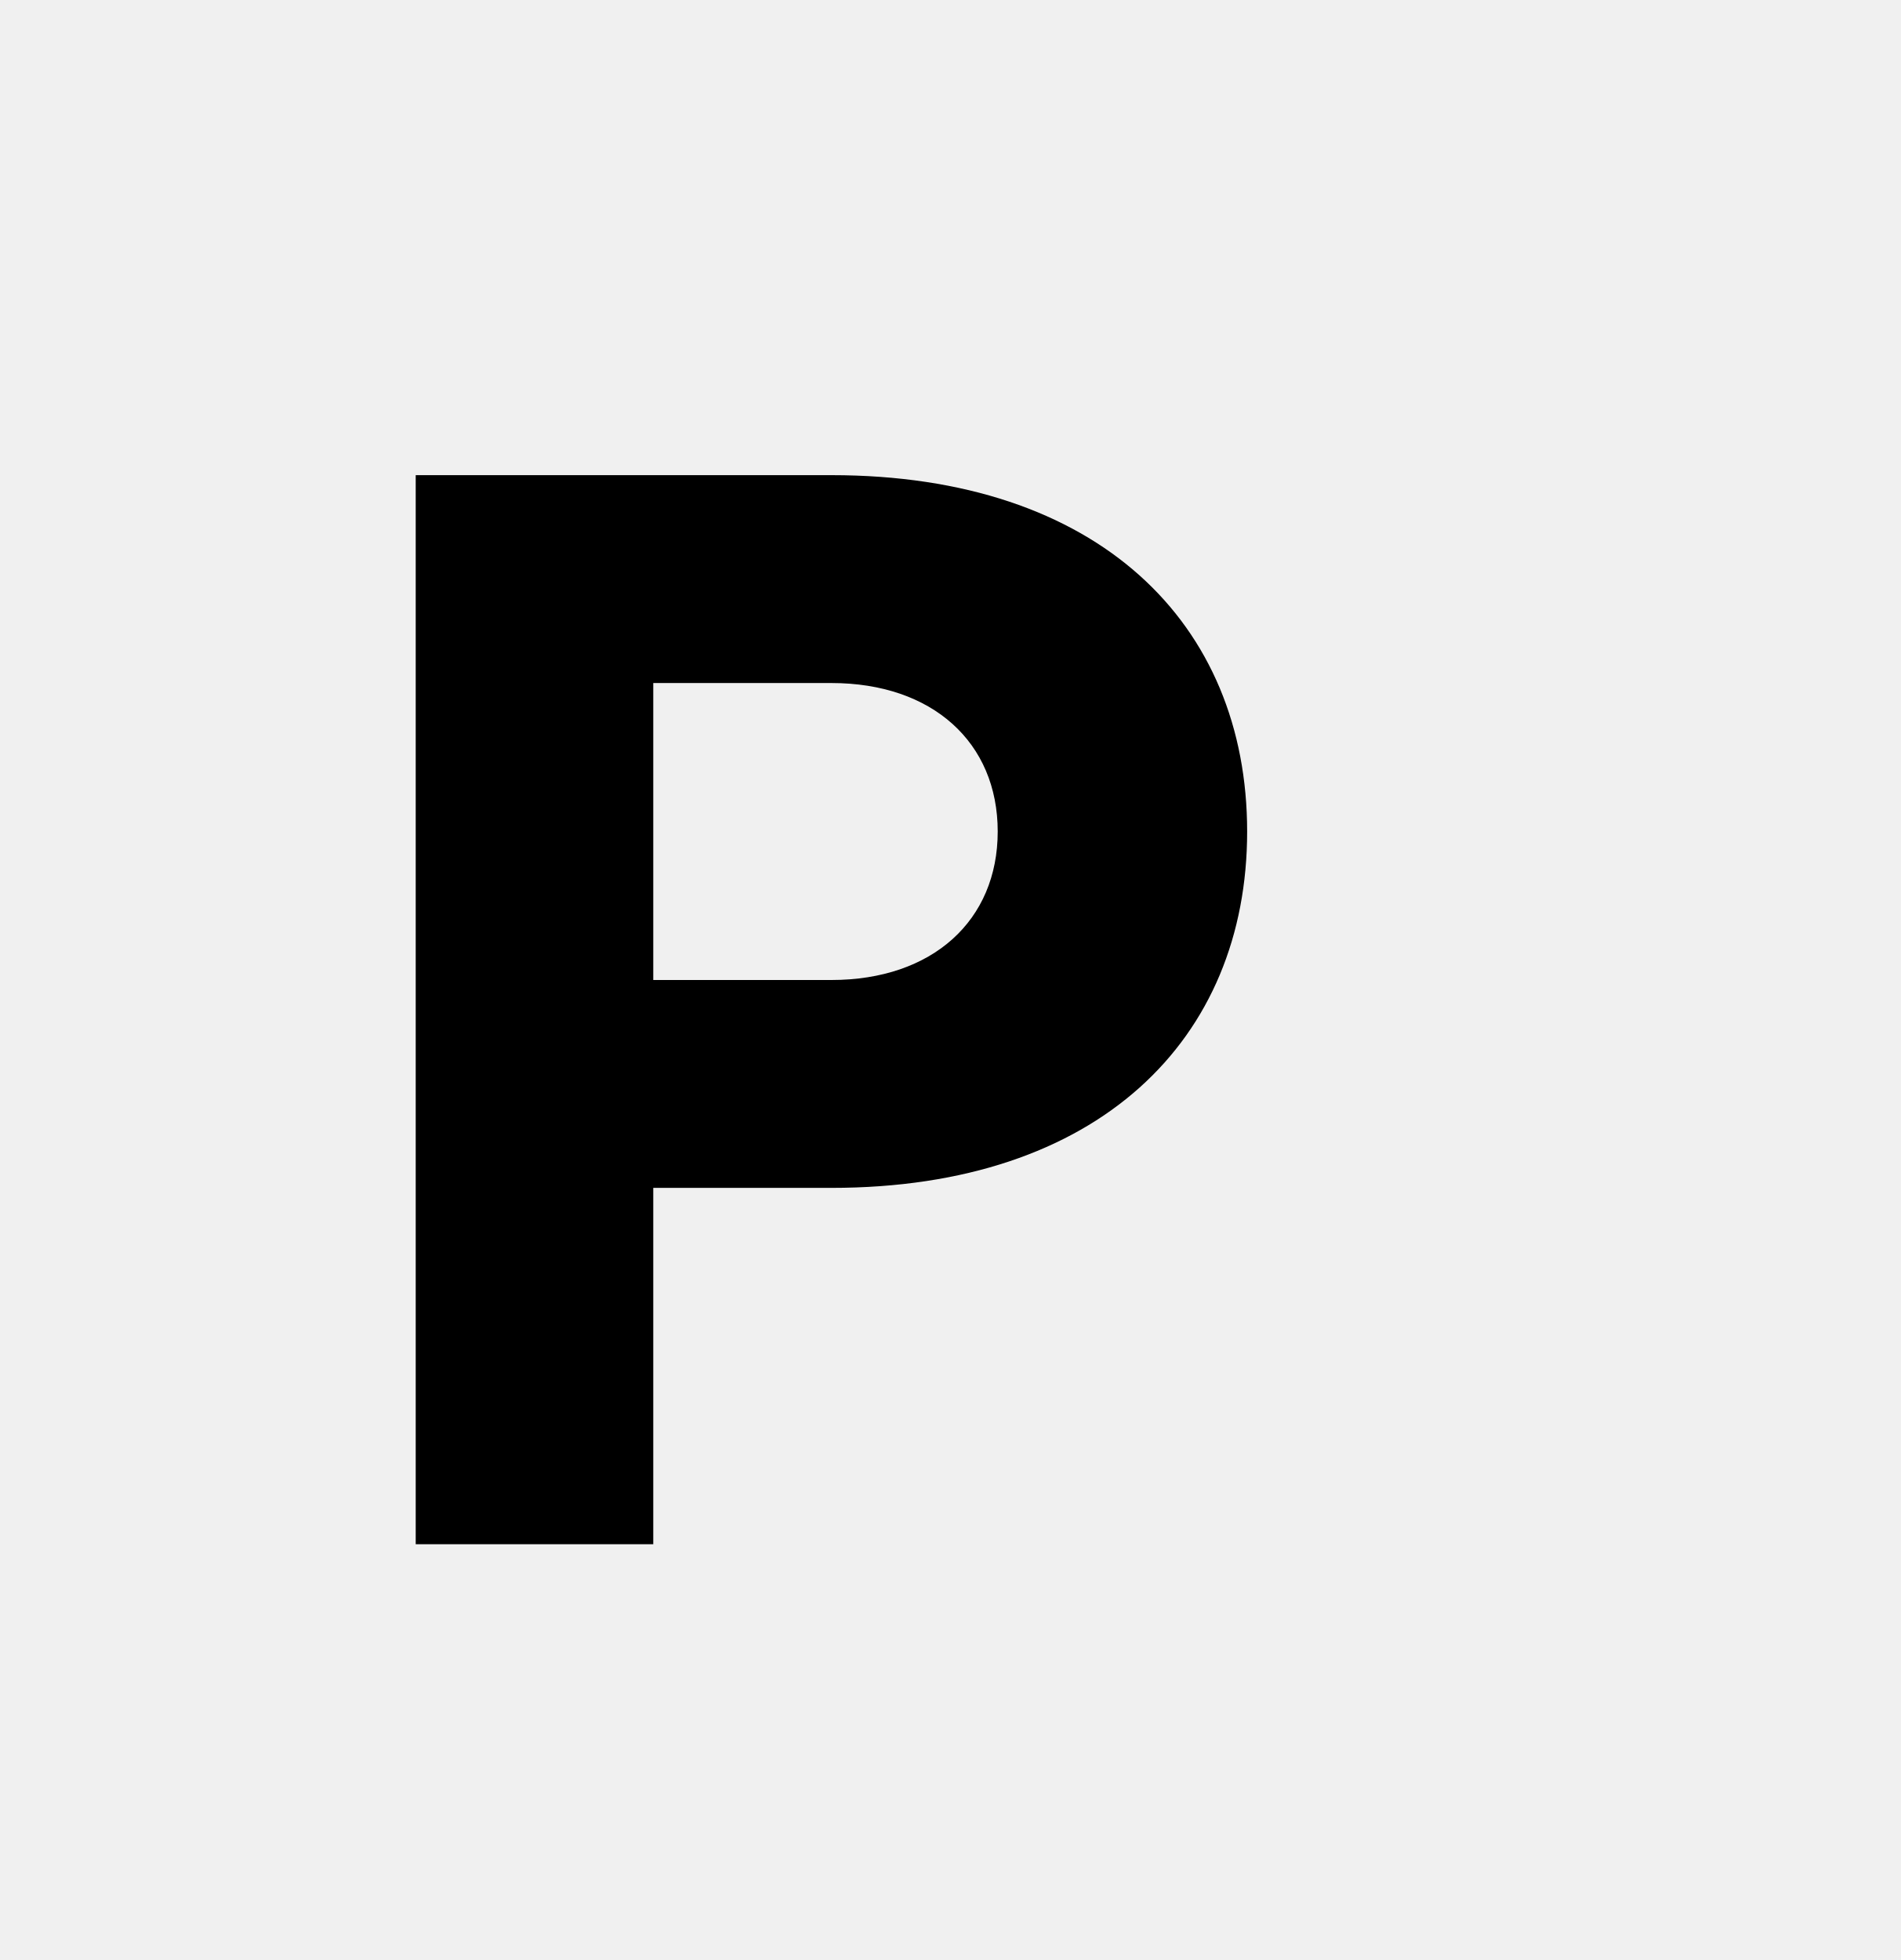
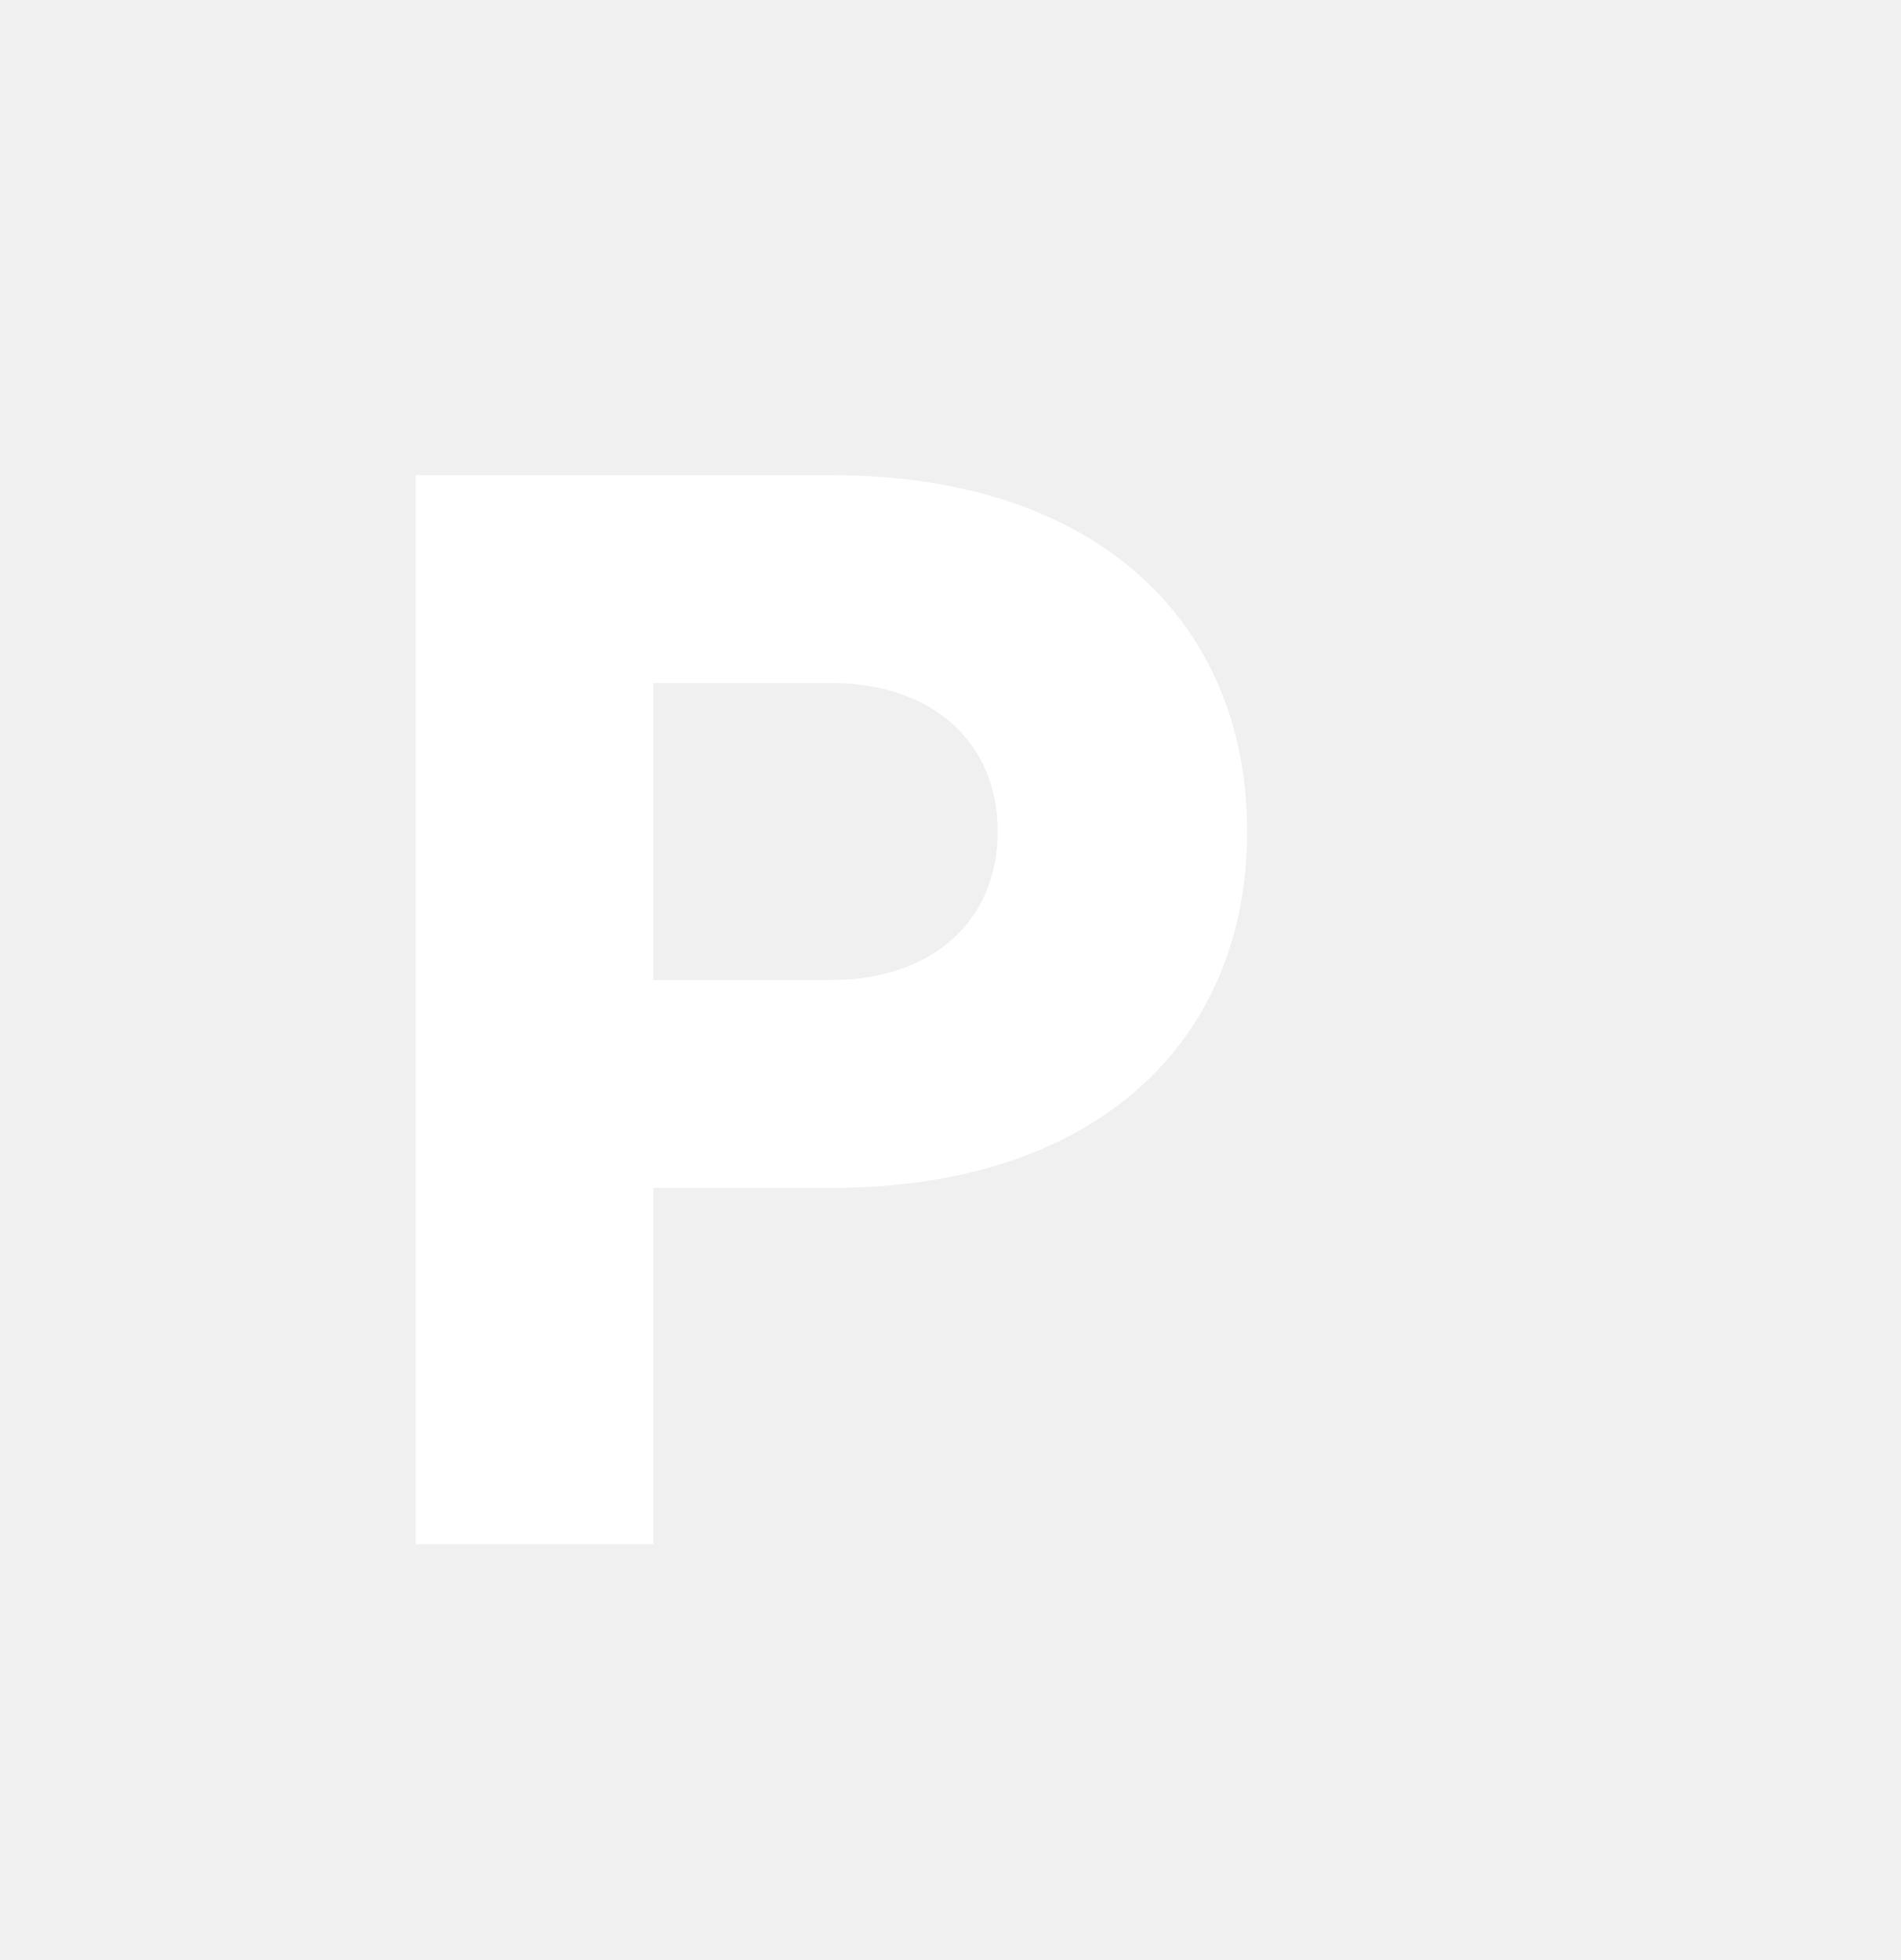
<svg xmlns="http://www.w3.org/2000/svg" viewBox="0 0 32 33" fill="none">
  <g id="PP">
-     <path d="M7 8h7c4.5 0 7 2.5 7 6s-2.5 6-7 6h-3v6H7V8Zm4 3.5v5h3c1.7 0 2.8-1 2.8-2.5S15.7 11.5 14 11.5h-3Z" fill="currentColor" />
+     <path d="M7 8h7c4.5 0 7 2.5 7 6s-2.5 6-7 6h-3v6H7V8Zm4 3.5v5h3c1.7 0 2.8-1 2.8-2.5S15.7 11.5 14 11.5h-3Z" fill="#FFFFFF" />
  </g>
</svg>
